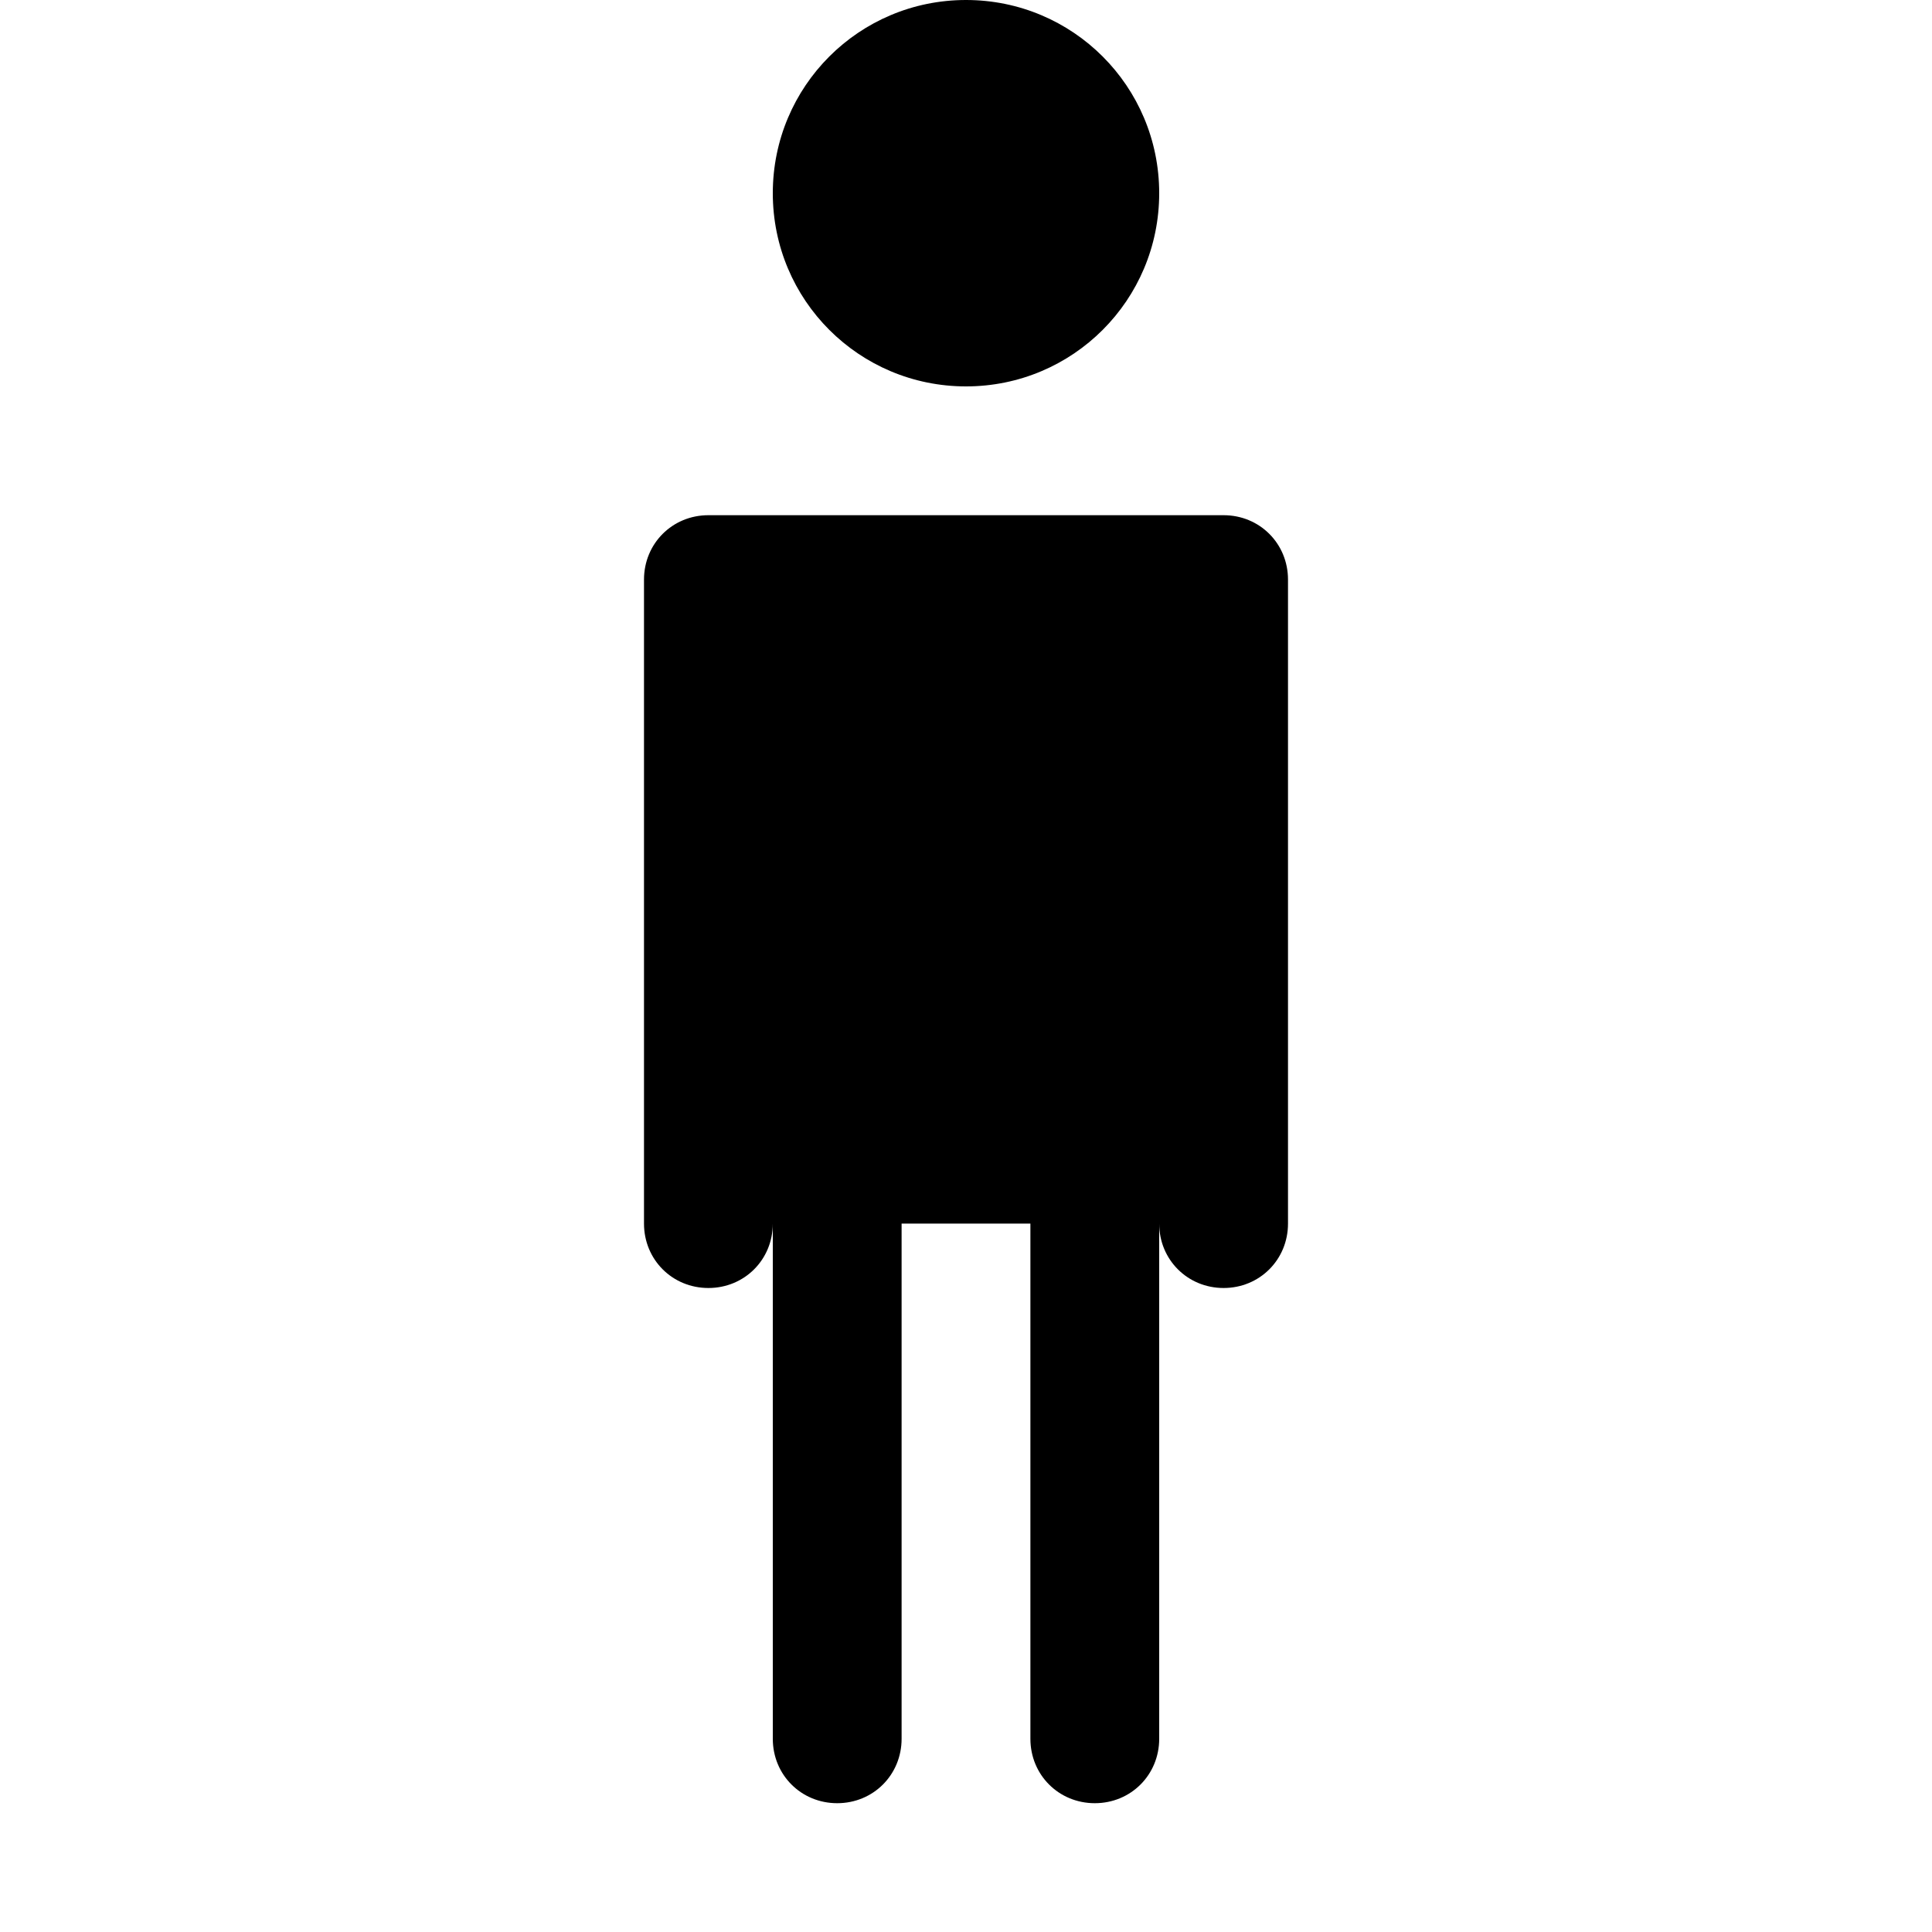
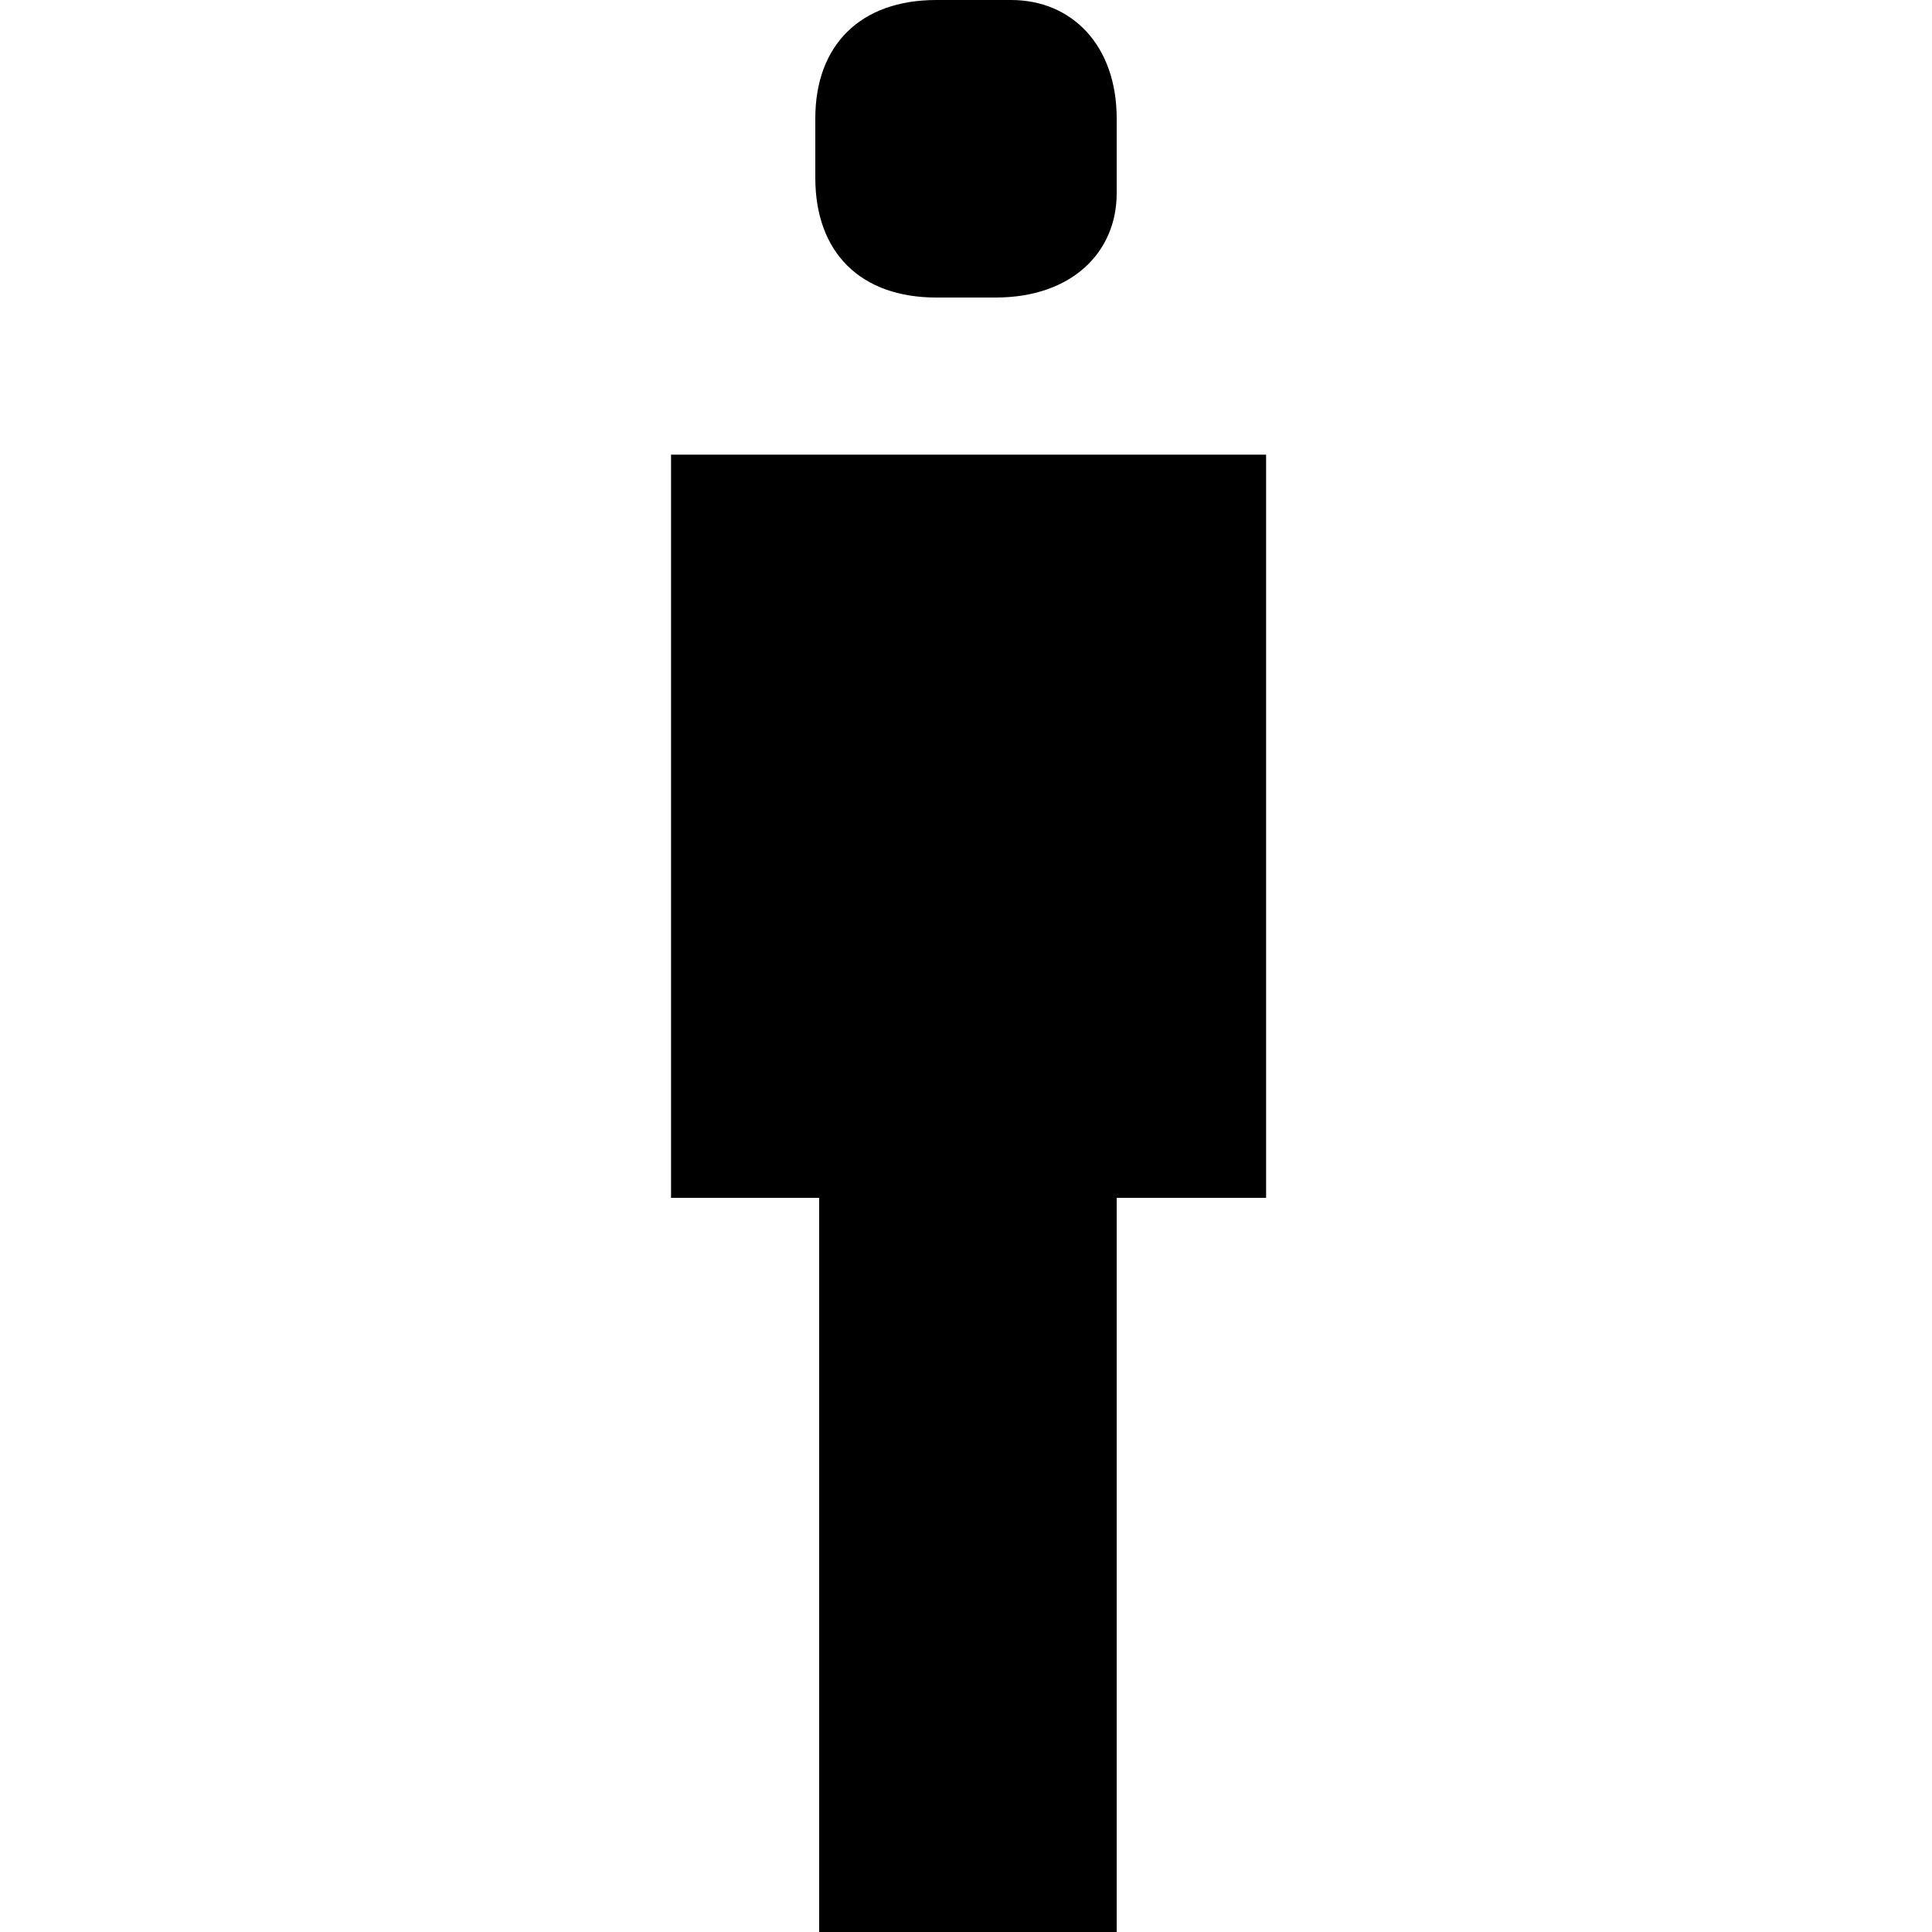
<svg xmlns="http://www.w3.org/2000/svg" viewBox="0 0 15 15" version="1.1">
-   <path d="M7.5 0C8.33 0 9 0.67 9 1.5C9 2.33 8.33 3 7.5 3C6.67 3 6 2.33 6 1.5C6 0.67 6.67 0 7.5 0ZM5 4.5C5 4.22 5.22 4 5.5 4L9.5 4C9.78 4 10 4.22 10 4.5L10 9.5C10 9.78 9.78 10 9.5 10C9.22 10 9 9.78 9 9.5L9 13.5C9 13.78 8.78 14 8.5 14C8.22 14 8 13.78 8 13.5L8 9.5L7 9.5L7 13.5C7 13.78 6.78 14 6.5 14C6.22 14 6 13.78 6 13.5L6 9.5C6 9.78 5.78 10 5.5 10C5.22 10 5 9.78 5 9.5L5 4.5Z" />
+   <path d="M9.83 3.53L5.21 3.53L5.21 9.3L6.36 9.3L6.36 15.07L8.67 15.07L8.67 9.3L9.83 9.3L9.83 3.53ZM7.73 2.31L7.27 2.31C6.68 2.31 6.33 1.96 6.33 1.38L6.33 0.92C6.33 0.35 6.68 0 7.27 0L7.85 0C8.32 0 8.67 0.35 8.67 0.92L8.67 1.5C8.67 1.96 8.32 2.31 7.73 2.31Z" />
</svg>
